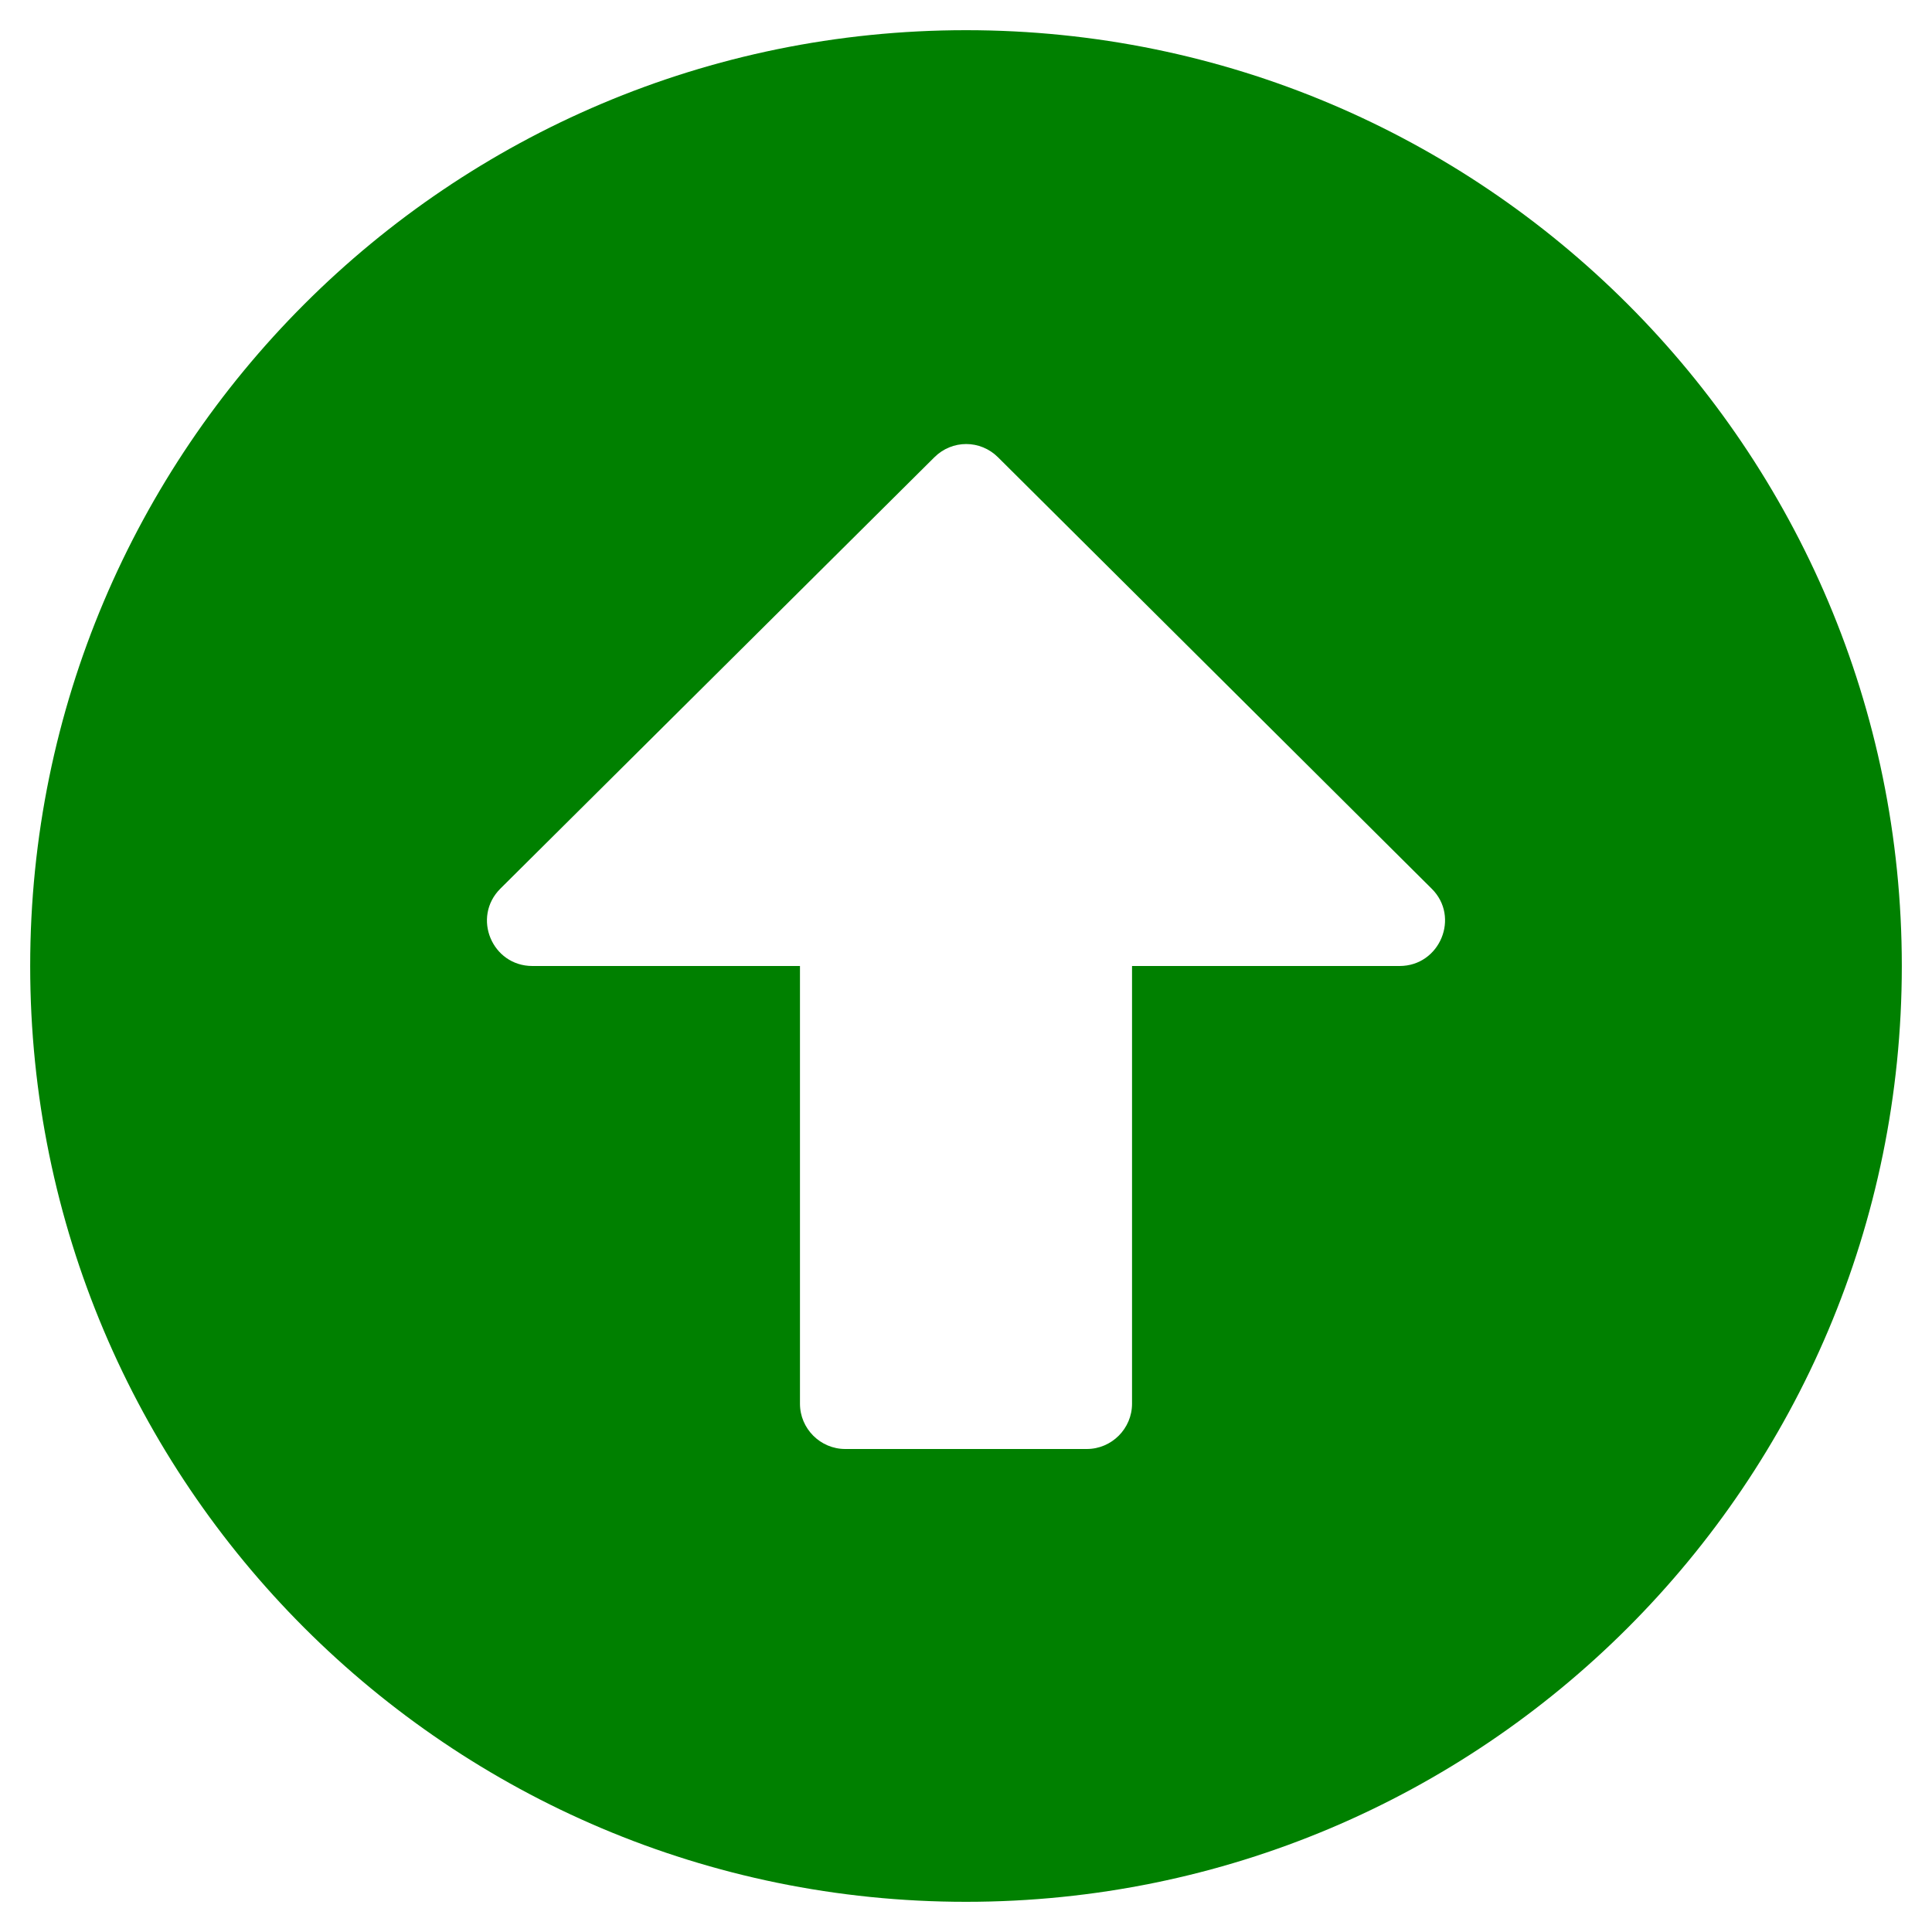
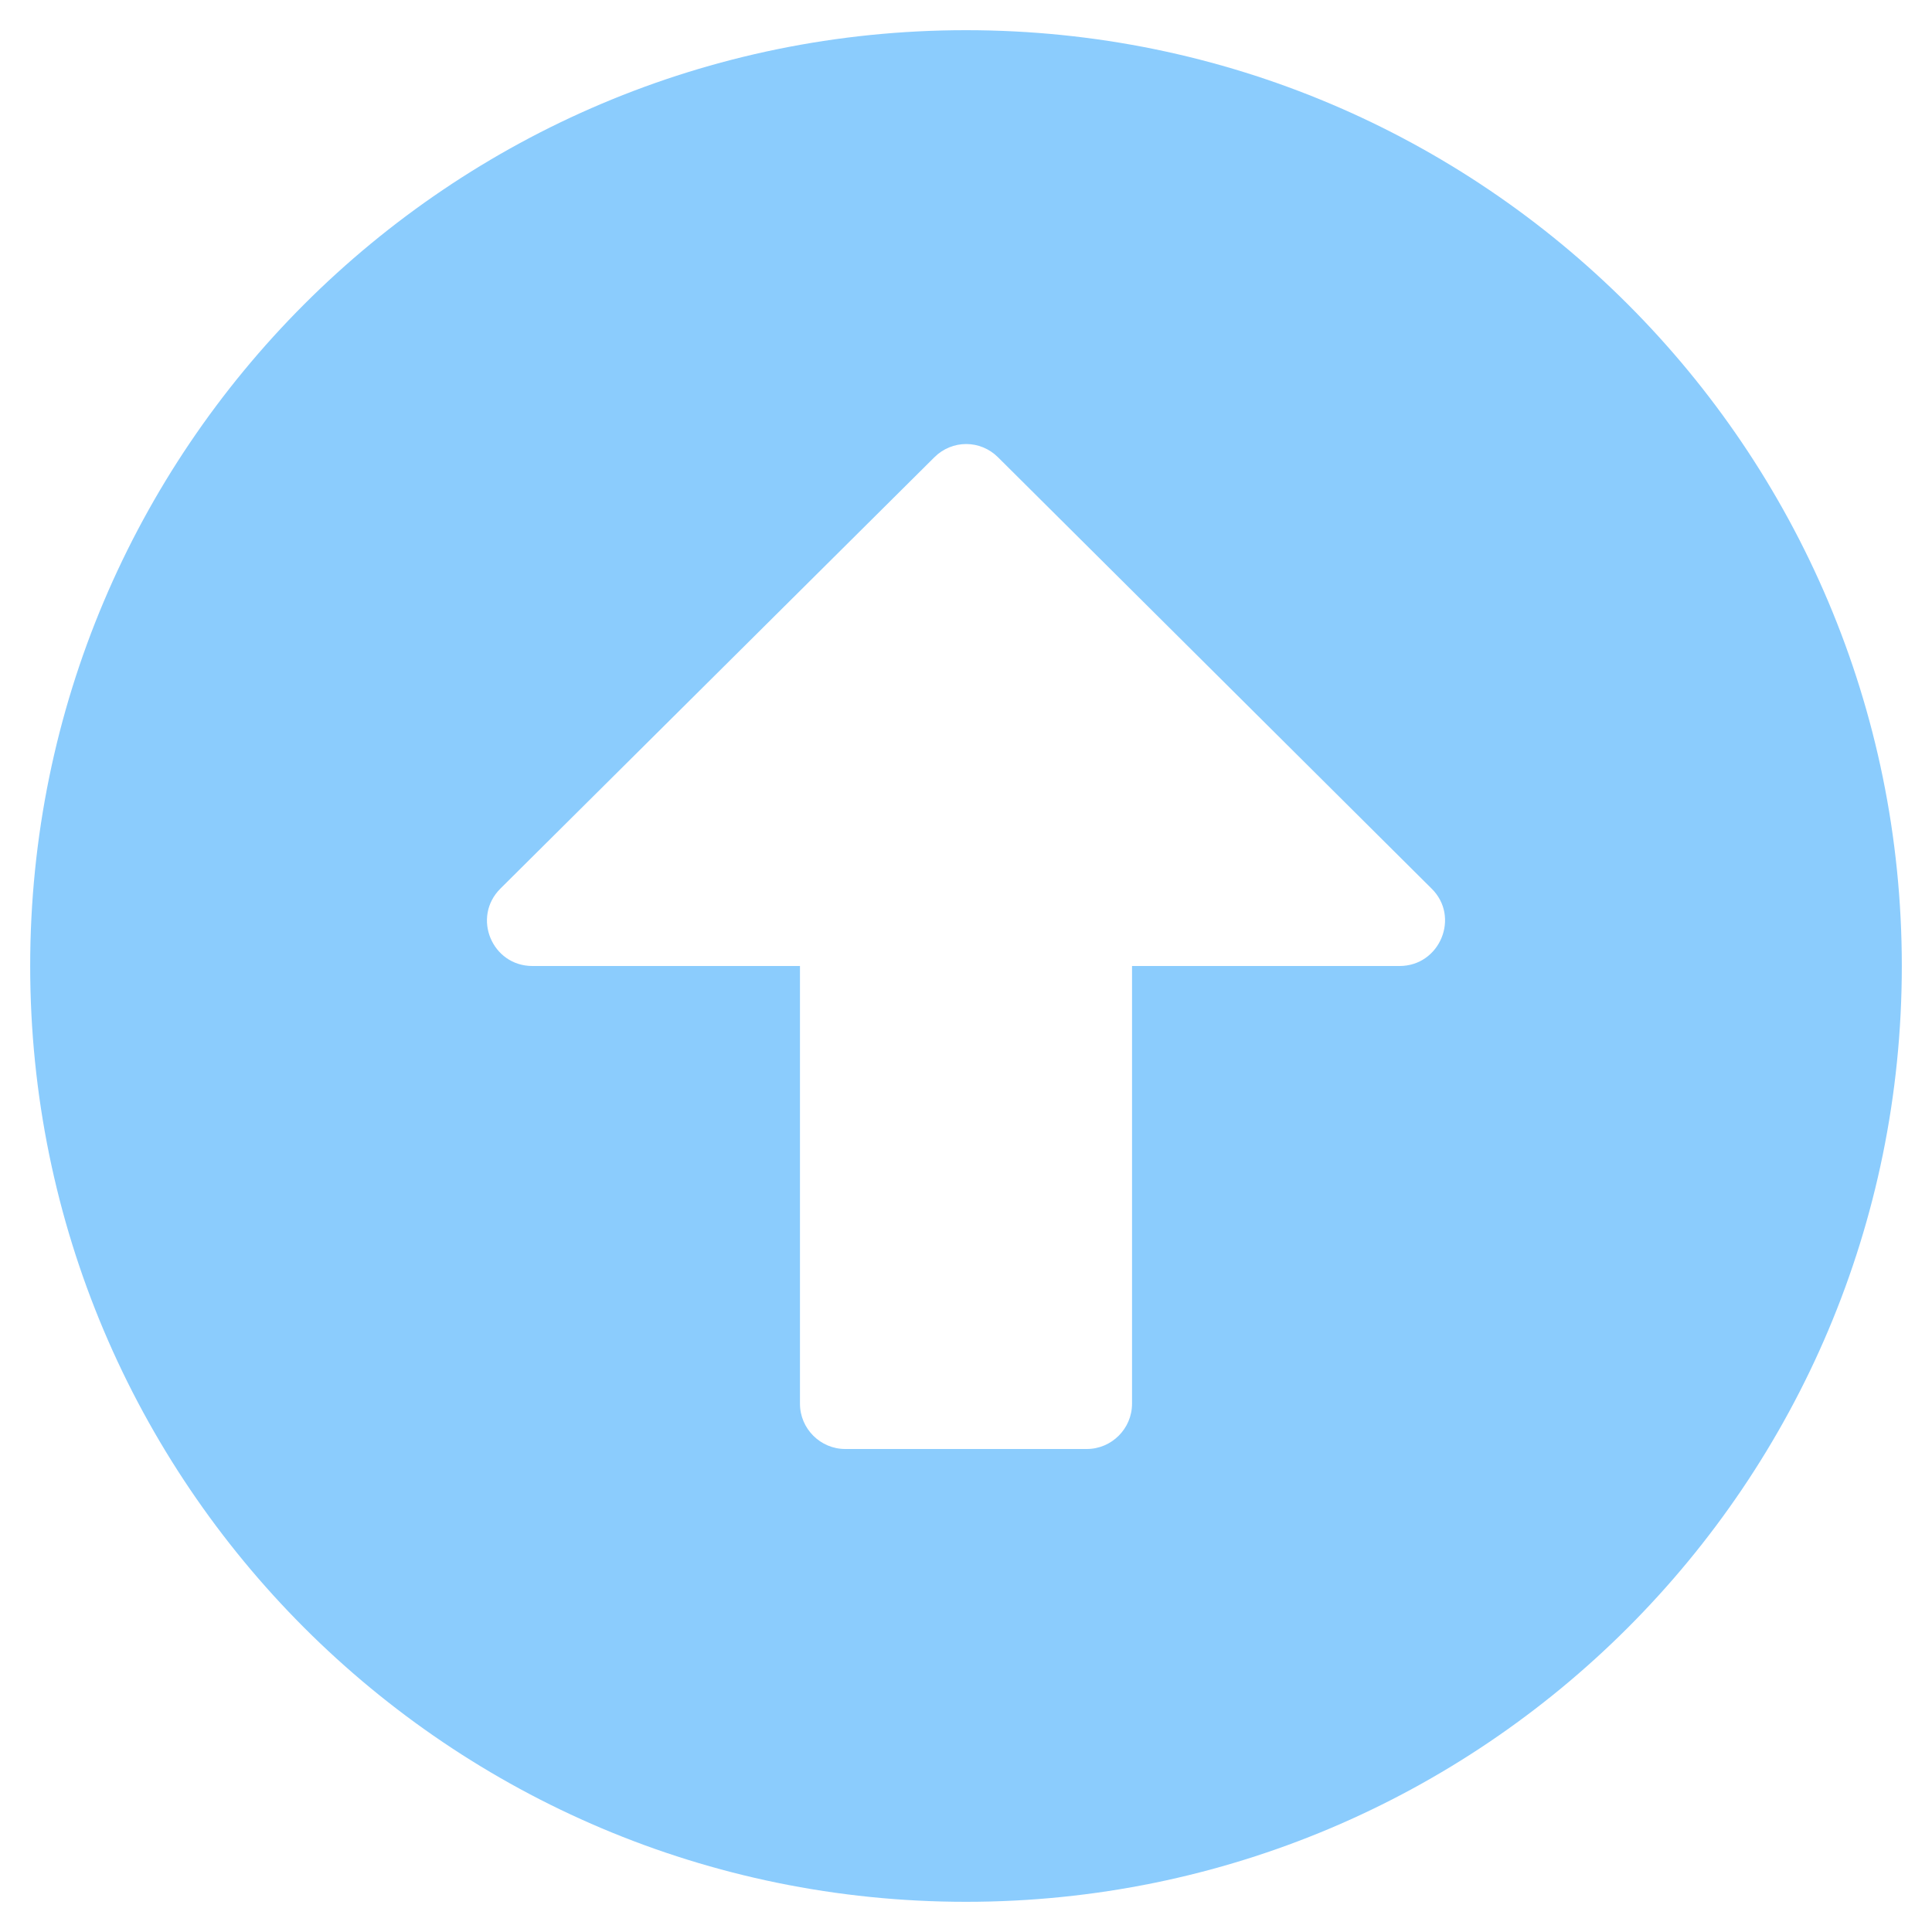
<svg xmlns="http://www.w3.org/2000/svg" aria-hidden="true" focusable="false" data-prefix="fas" data-icon="arrow-alt-circle-up" class="svg-inline--fa fa-arrow-alt-circle-up fa-w-16" role="img" viewBox="0 0 512 512">
-   <path fill="green" d="M8 256C8 119 119 8 256 8s248 111 248 248-111 248-248 248S8 393 8 256zm292 116V256h70.9c10.7 0 16.1-13 8.5-20.5L264.5 121.2c-4.7-4.7-12.2-4.7-16.9 0l-115 114.3c-7.6 7.6-2.2 20.5 8.5 20.5H212v116c0 6.6 5.4 12 12 12h64c6.6 0 12-5.4 12-12z" />
+   <path fill="#8BCCFD" d="M8 256C8 119 119 8 256 8s248 111 248 248-111 248-248 248S8 393 8 256zm292 116V256h70.9c10.7 0 16.1-13 8.5-20.5L264.5 121.2c-4.7-4.7-12.2-4.7-16.9 0l-115 114.3c-7.6 7.6-2.2 20.5 8.5 20.5H212v116c0 6.6 5.4 12 12 12h64c6.6 0 12-5.4 12-12z" />
</svg>
